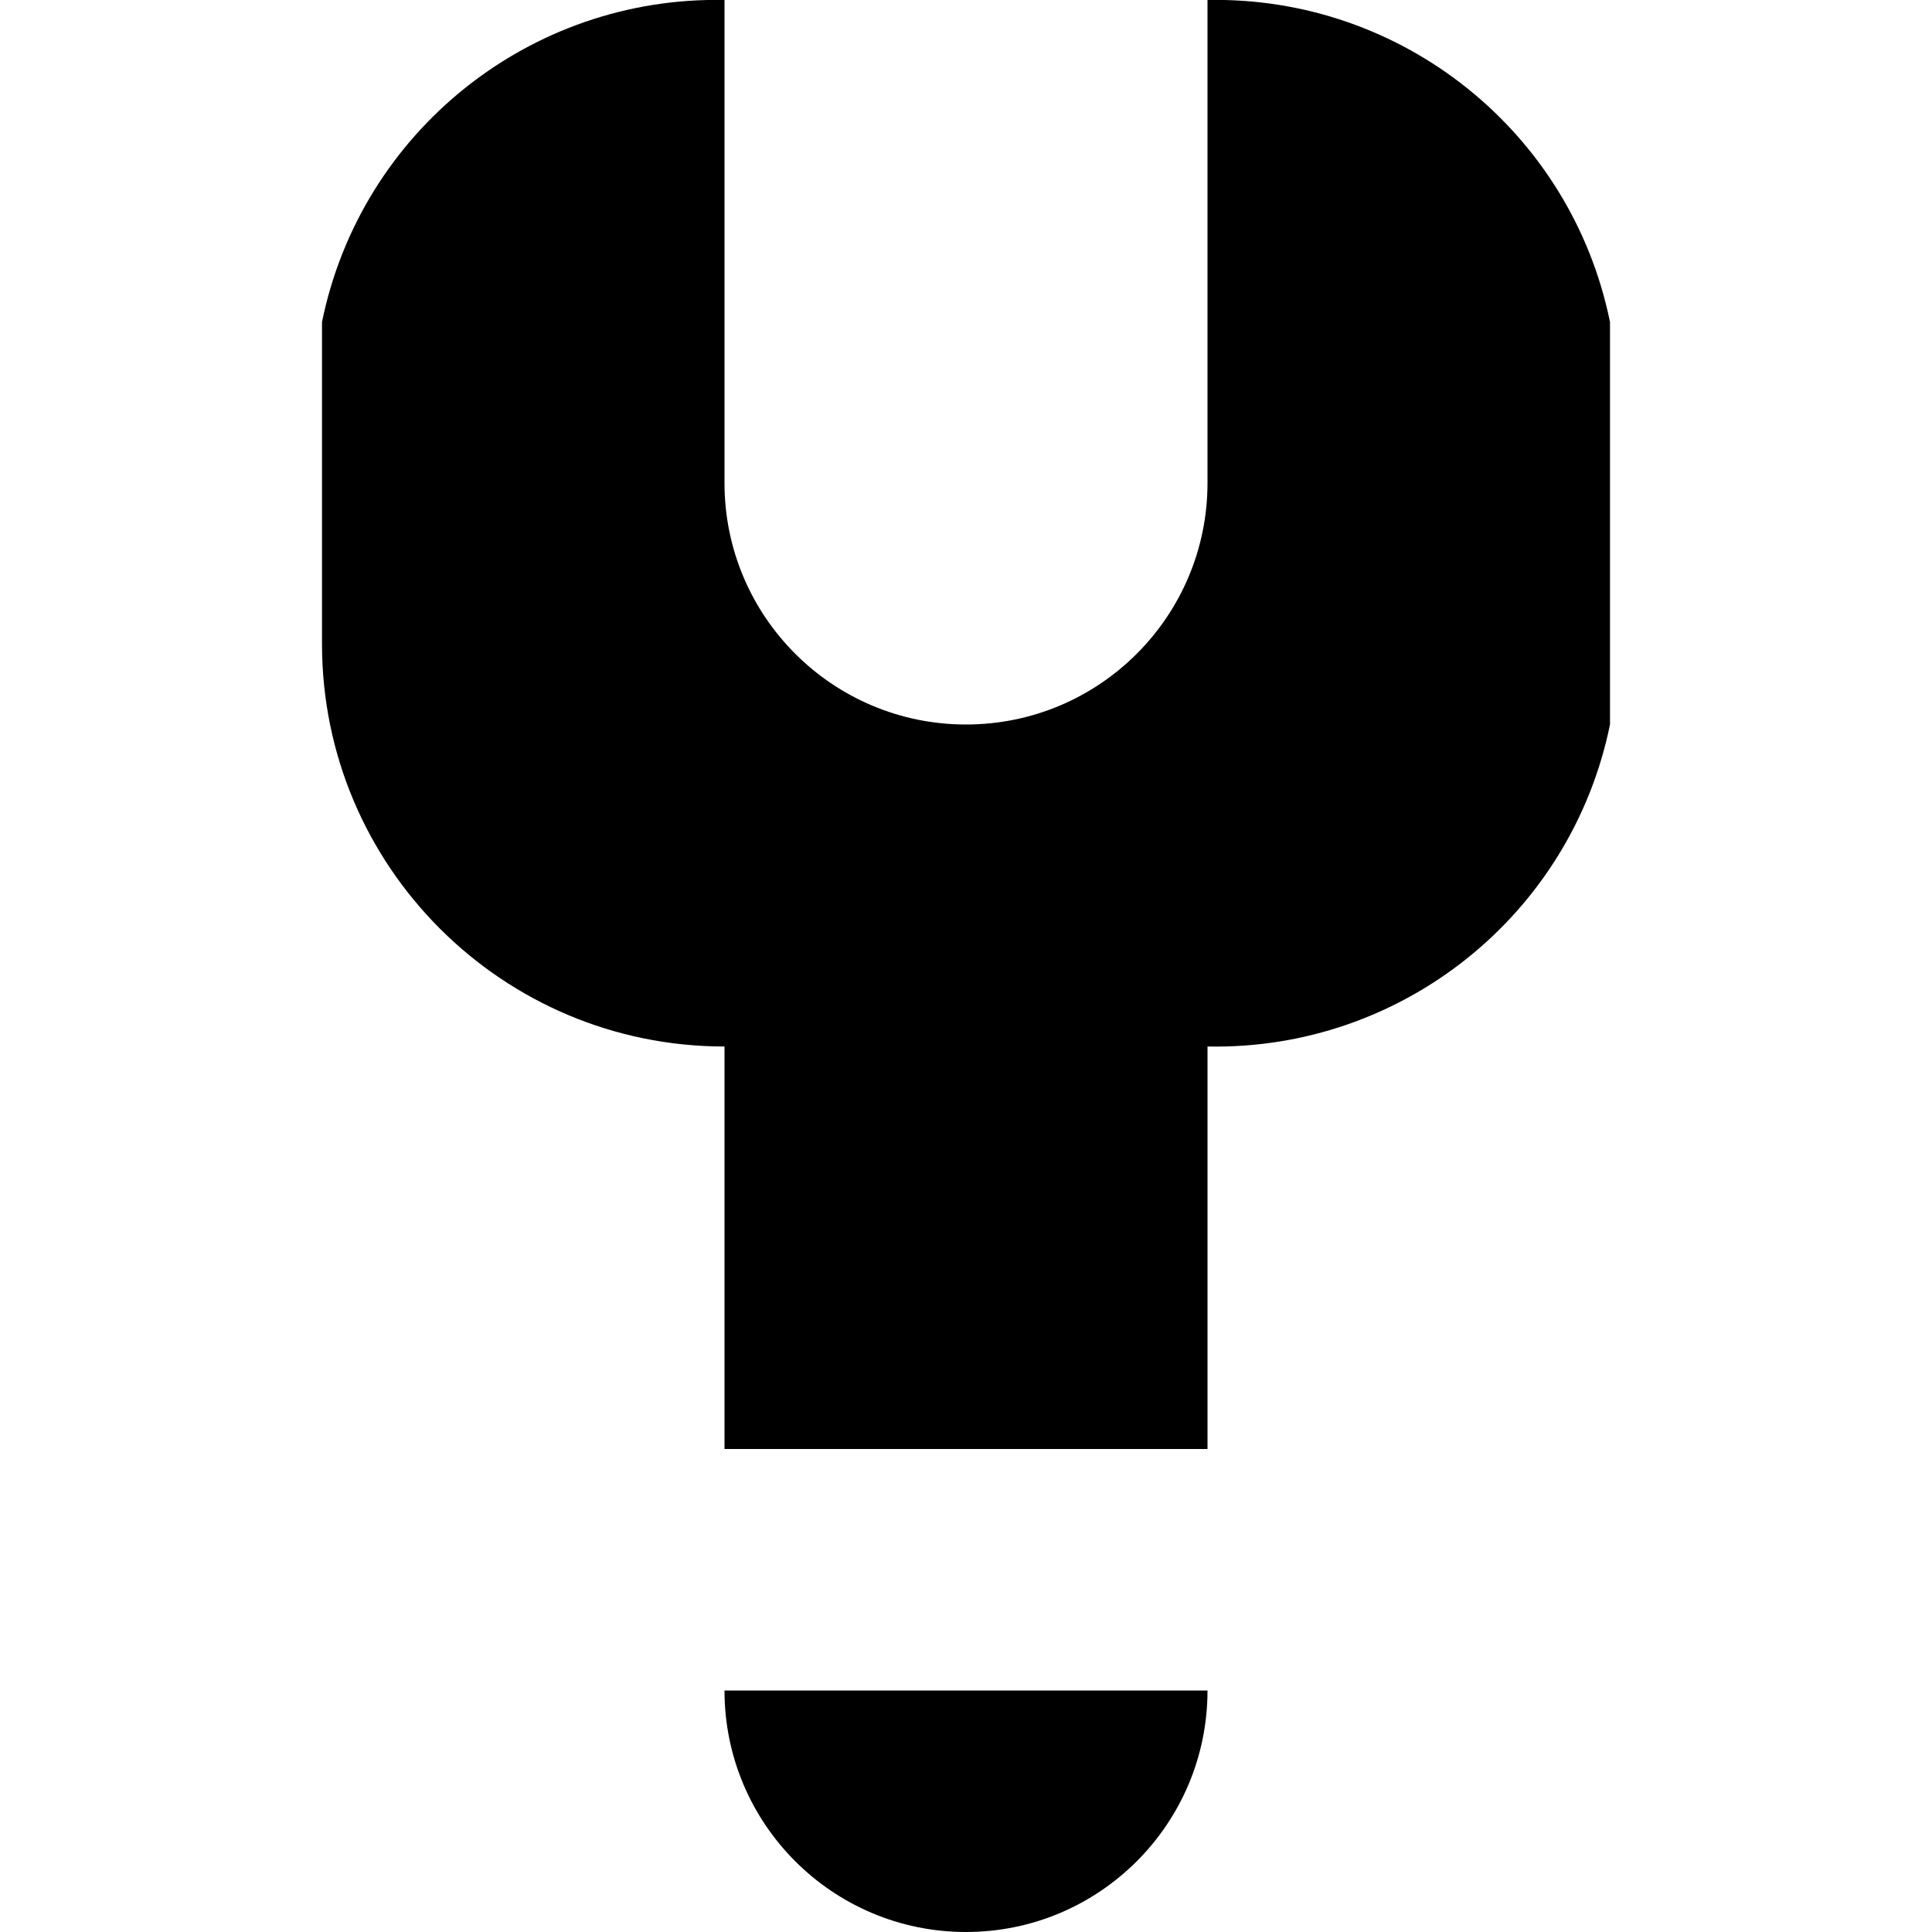
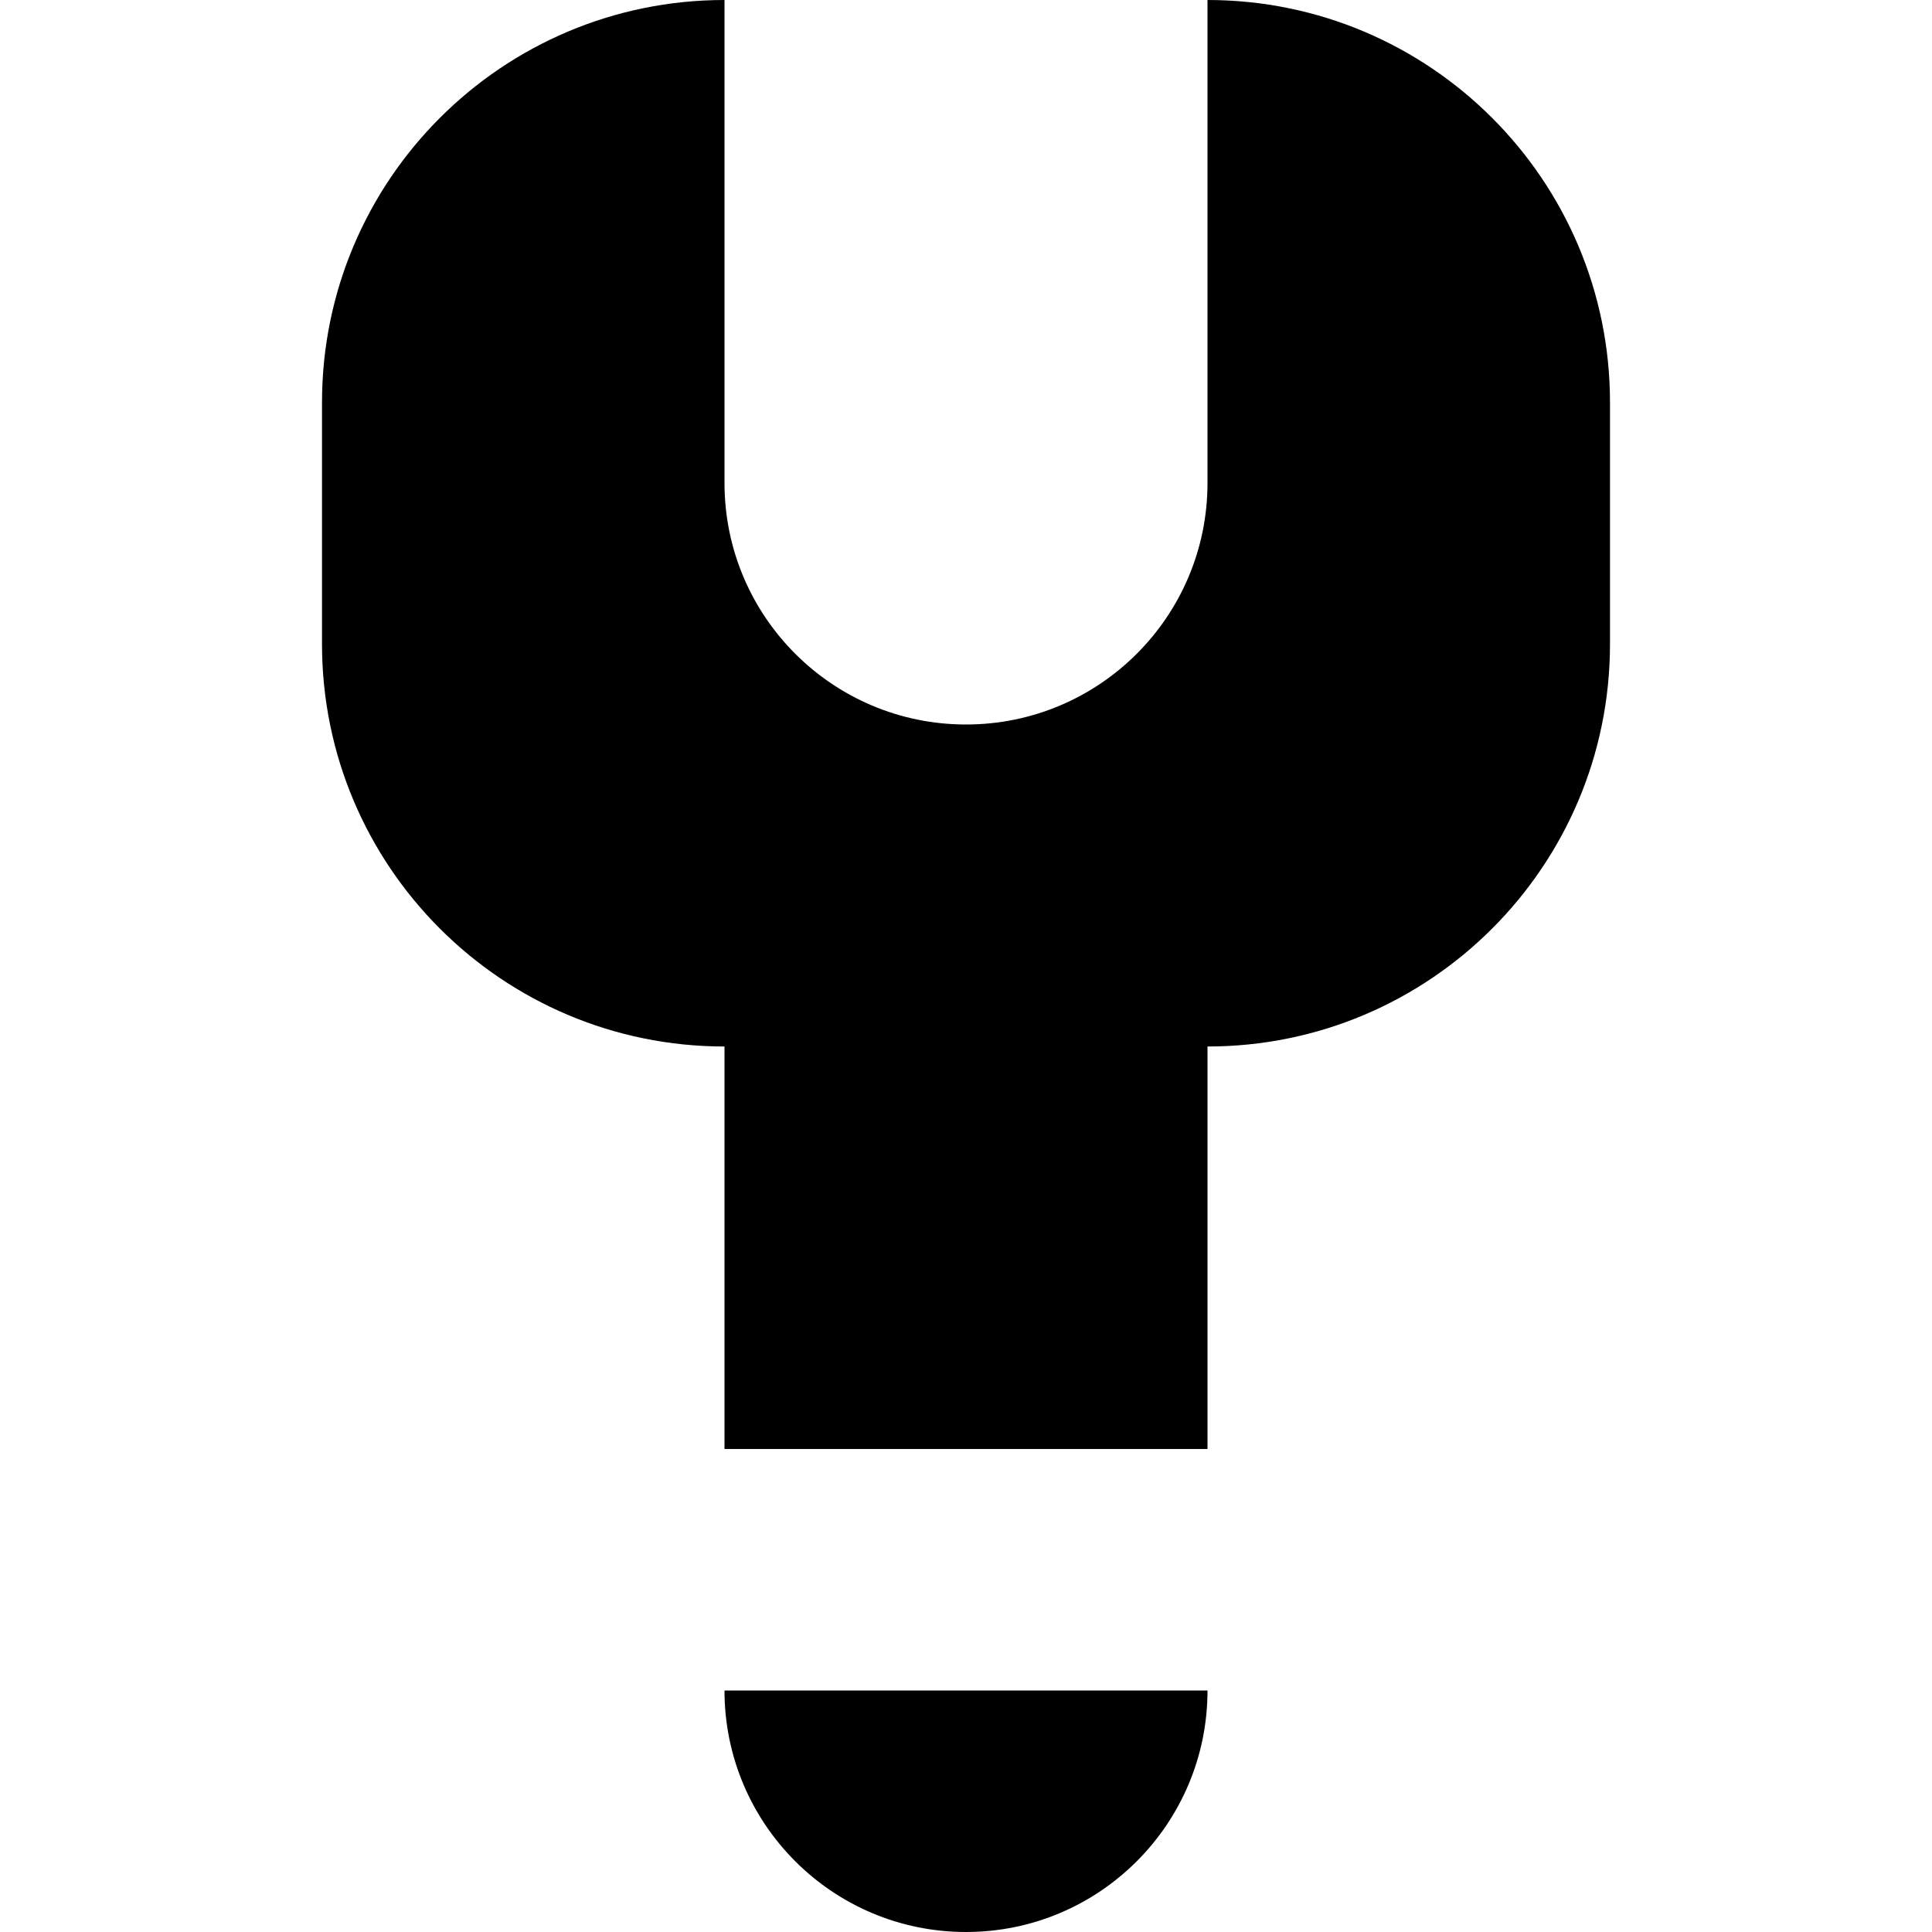
<svg xmlns="http://www.w3.org/2000/svg" viewBox="0 0 12 12">
-   <path d="M7.5 3A1 1 0 0 1 4.5 3V0A2.5 2.5 0 0 0 2 2V4A2.5 2.5 0 0 0 4.5 6.5V9H7.5V6.5A2.5 2.5 0 0 0 10 4.5V2A2.5 2.5 0 0 0 7.5 0ZM4.5 10.5A1 1 0 0 0 7.5 10.5" fill="currentColor" />
+   <path d="M7.5 3A1 1 0 0 1 4.5 3V0A2.5 2.5 0 0 0 2 2.5V4A2.5 2.5 0 0 0 4.5 6.5V9H7.5V6.5A2.5 2.5 0 0 0 10 4V2.5A2.5 2.5 0 0 0 7.5 0ZM4.5 10.5A1 1 0 0 0 7.5 10.5" fill="currentColor" />
</svg>
